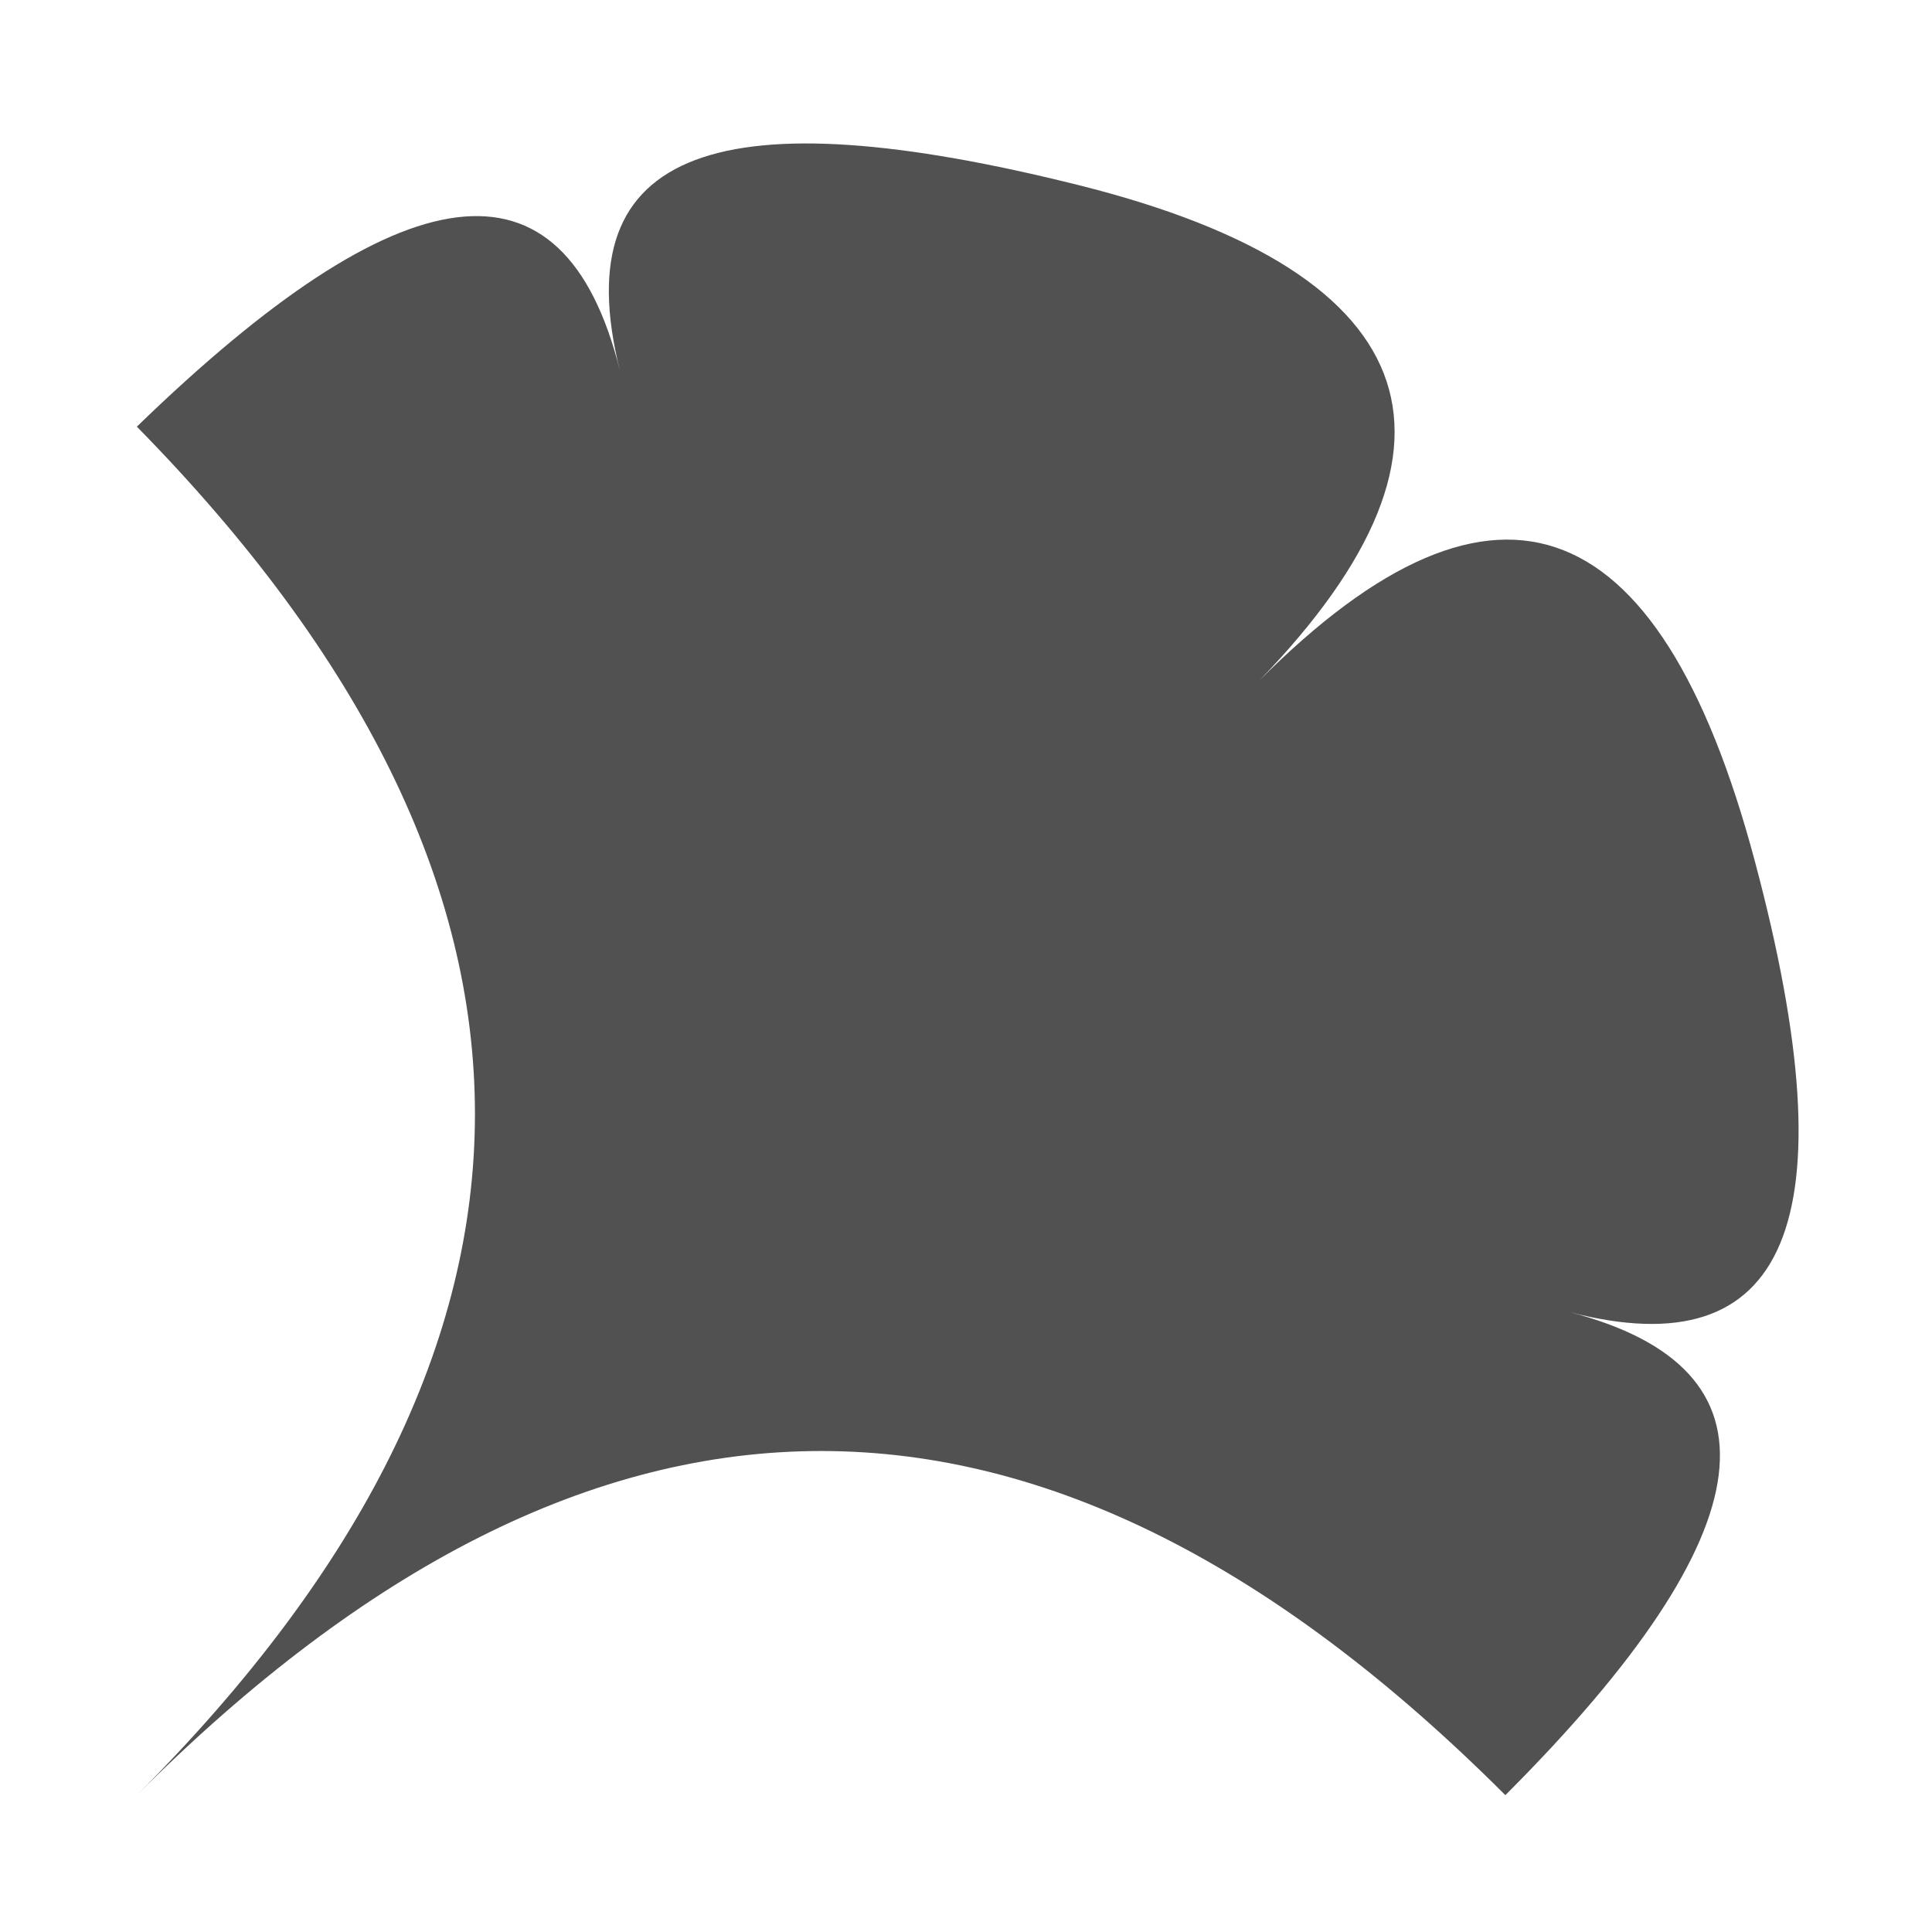
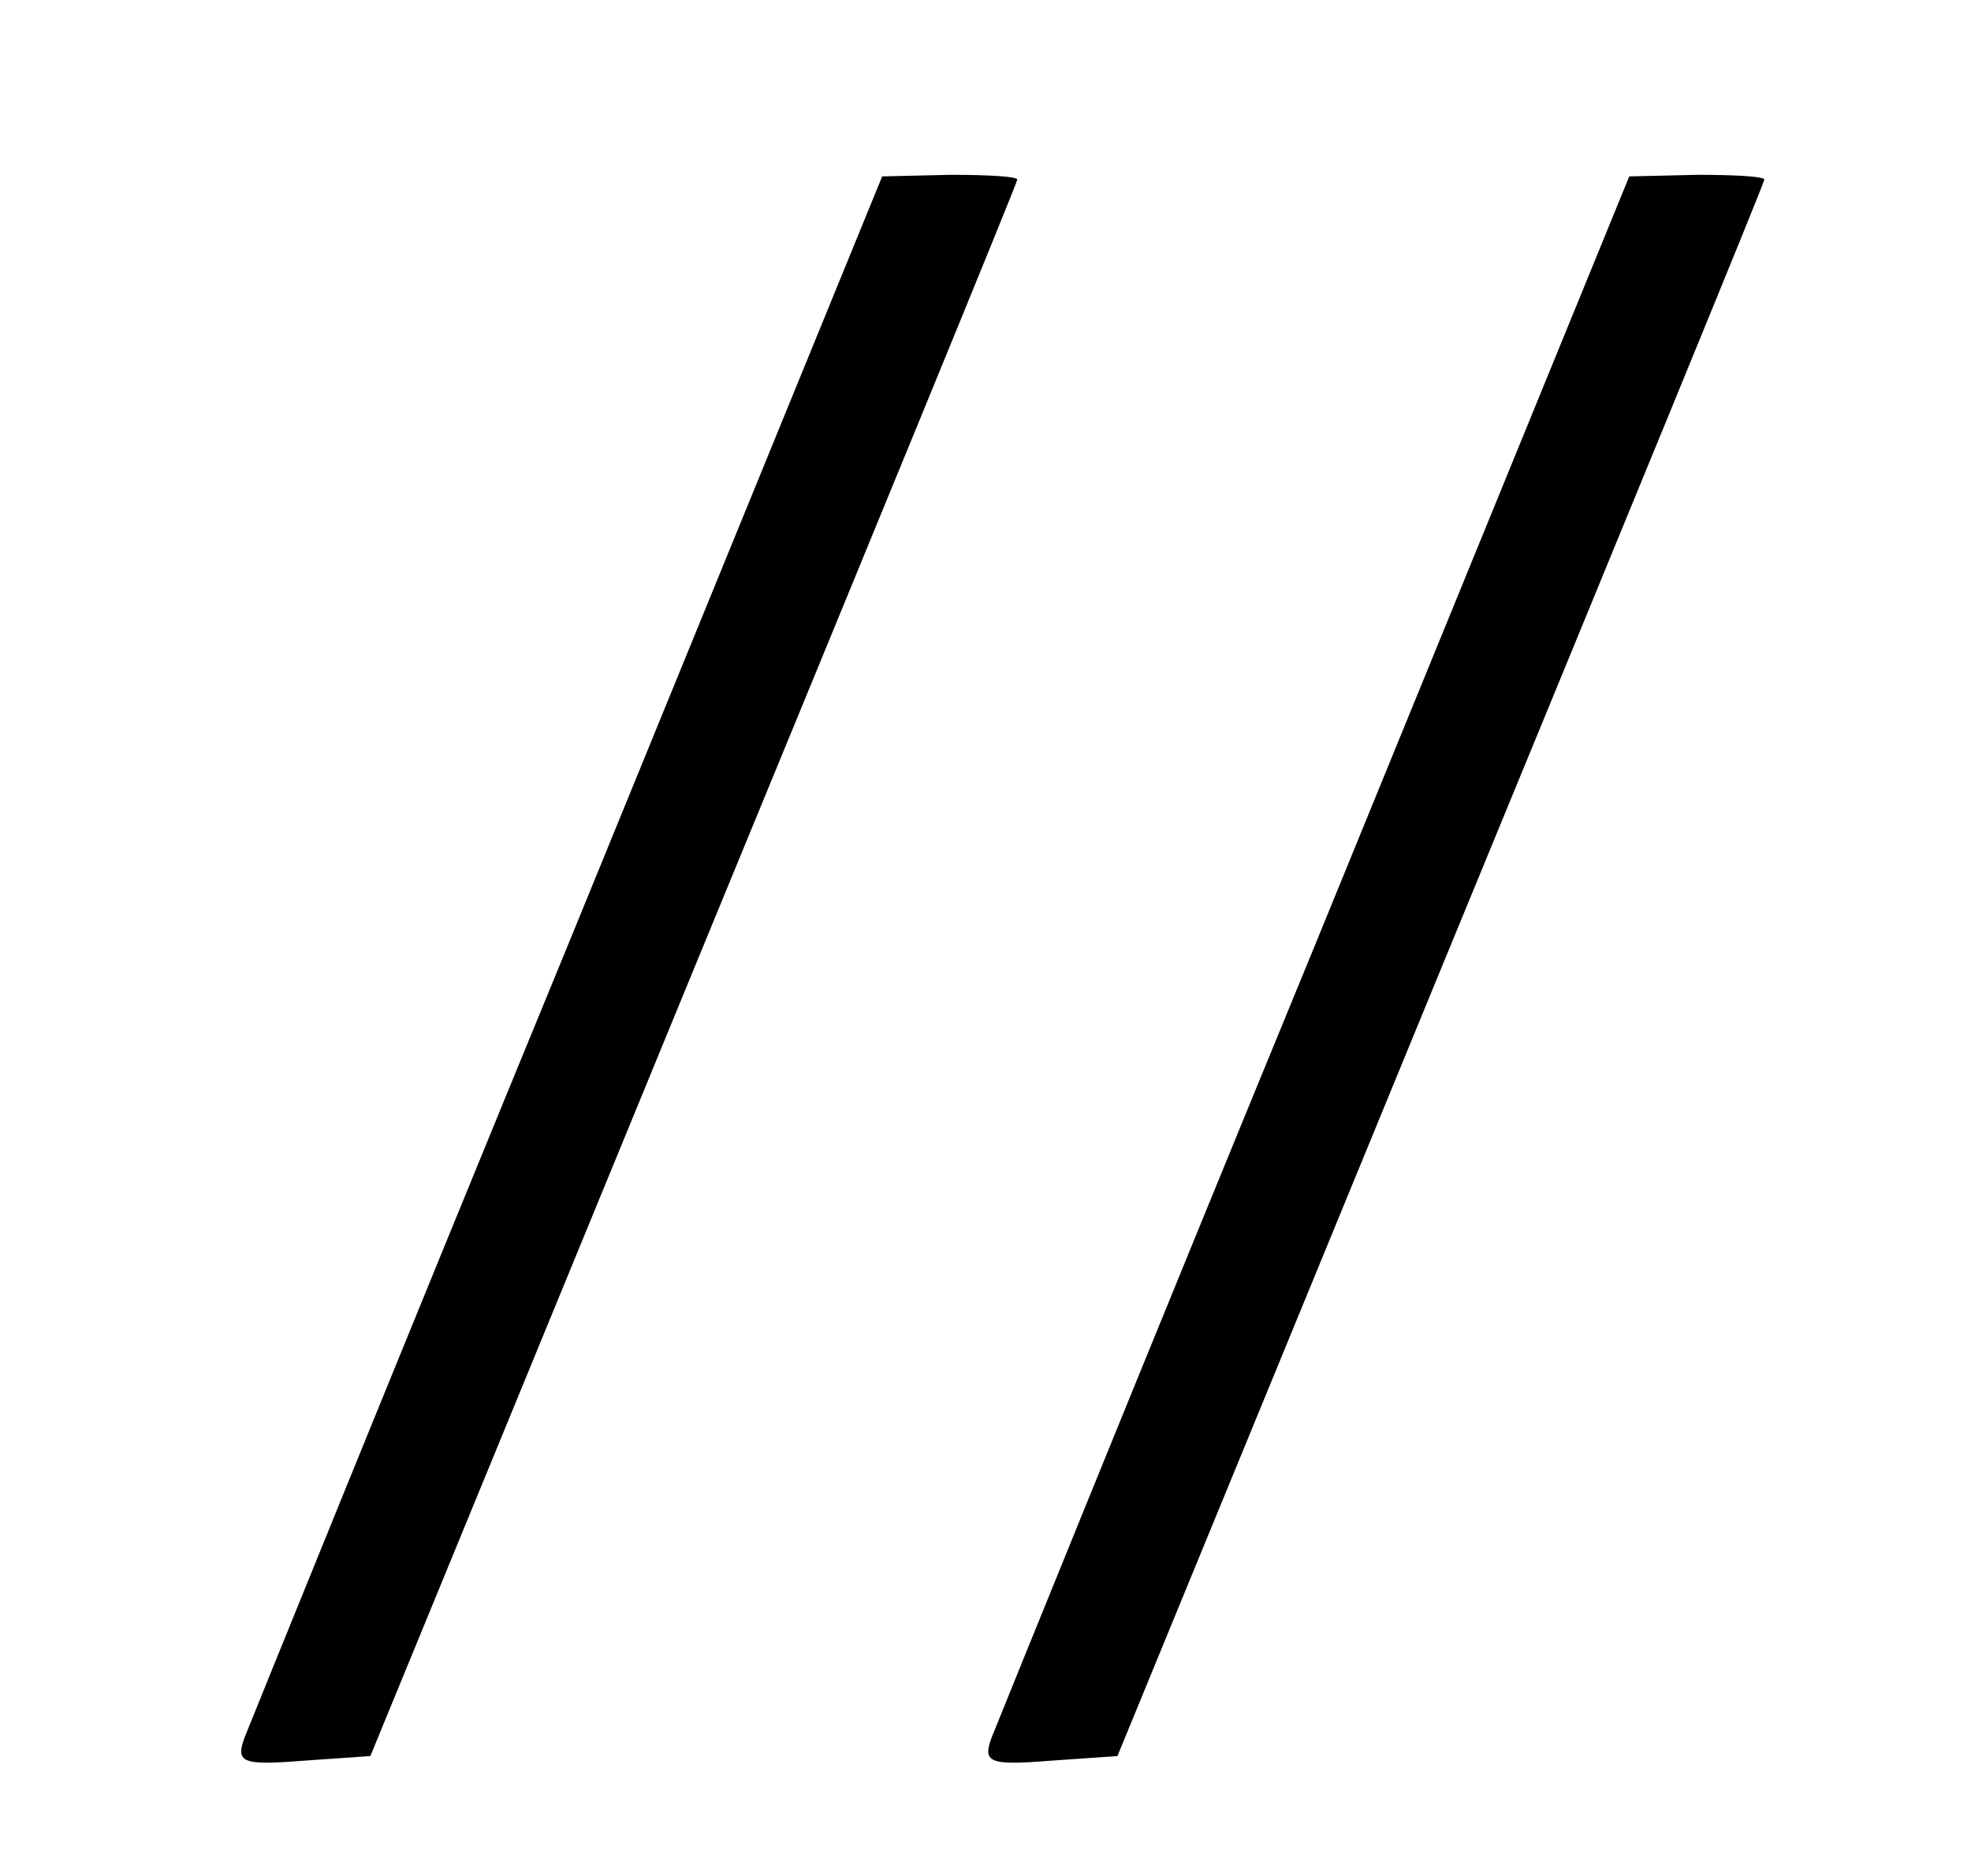
- <svg xmlns="http://www.w3.org/2000/svg" version="1.1" x="0px" y="0px" width="24px" height="24px" viewBox="0 0 24 24">
-   <style type="text/css">
- 	.st0{fill:#515151;}
- </style>
-   <path class="st0" d="M1.7,22.3c5.7-5.7,11.3-5.7,17,0c3.3-3.3,3.5-5.3,0.8-6c2.7,0.7,3.5-1.1,2.3-5.6s-3.3-5.2-6.3-2.1  c3-3,2.3-5.2-2.1-6.3S7,1.8,7.7,4.6C7,1.8,5,2.1,1.7,5.3C7.3,11,7.3,16.7,1.7,22.3" />
+ <svg xmlns="http://www.w3.org/2000/svg" version="1.0" width="124pt" height="118pt" viewBox="0 0 124 118" preserveAspectRatio="xMidYMid meet">
+   <g transform="translate(0,118) scale(0.1,-0.1)" fill="#000000" stroke="none">
+     <path d="M358 587 c-109 -265 -200 -490 -204 -500 -6 -16 -2 -18 36 -15 l43 3 203 494 c112 272 204 496 204 498 0 2 -19 3 -42 3 l-43 -1 -197 -482z" />
+     <path d="M828 587 c-109 -265 -200 -490 -204 -500 -6 -16 -2 -18 36 -15 l43 3 203 494 c112 272 204 496 204 498 0 2 -19 3 -42 3 l-43 -1 -197 -482z" />
+   </g>
</svg>
